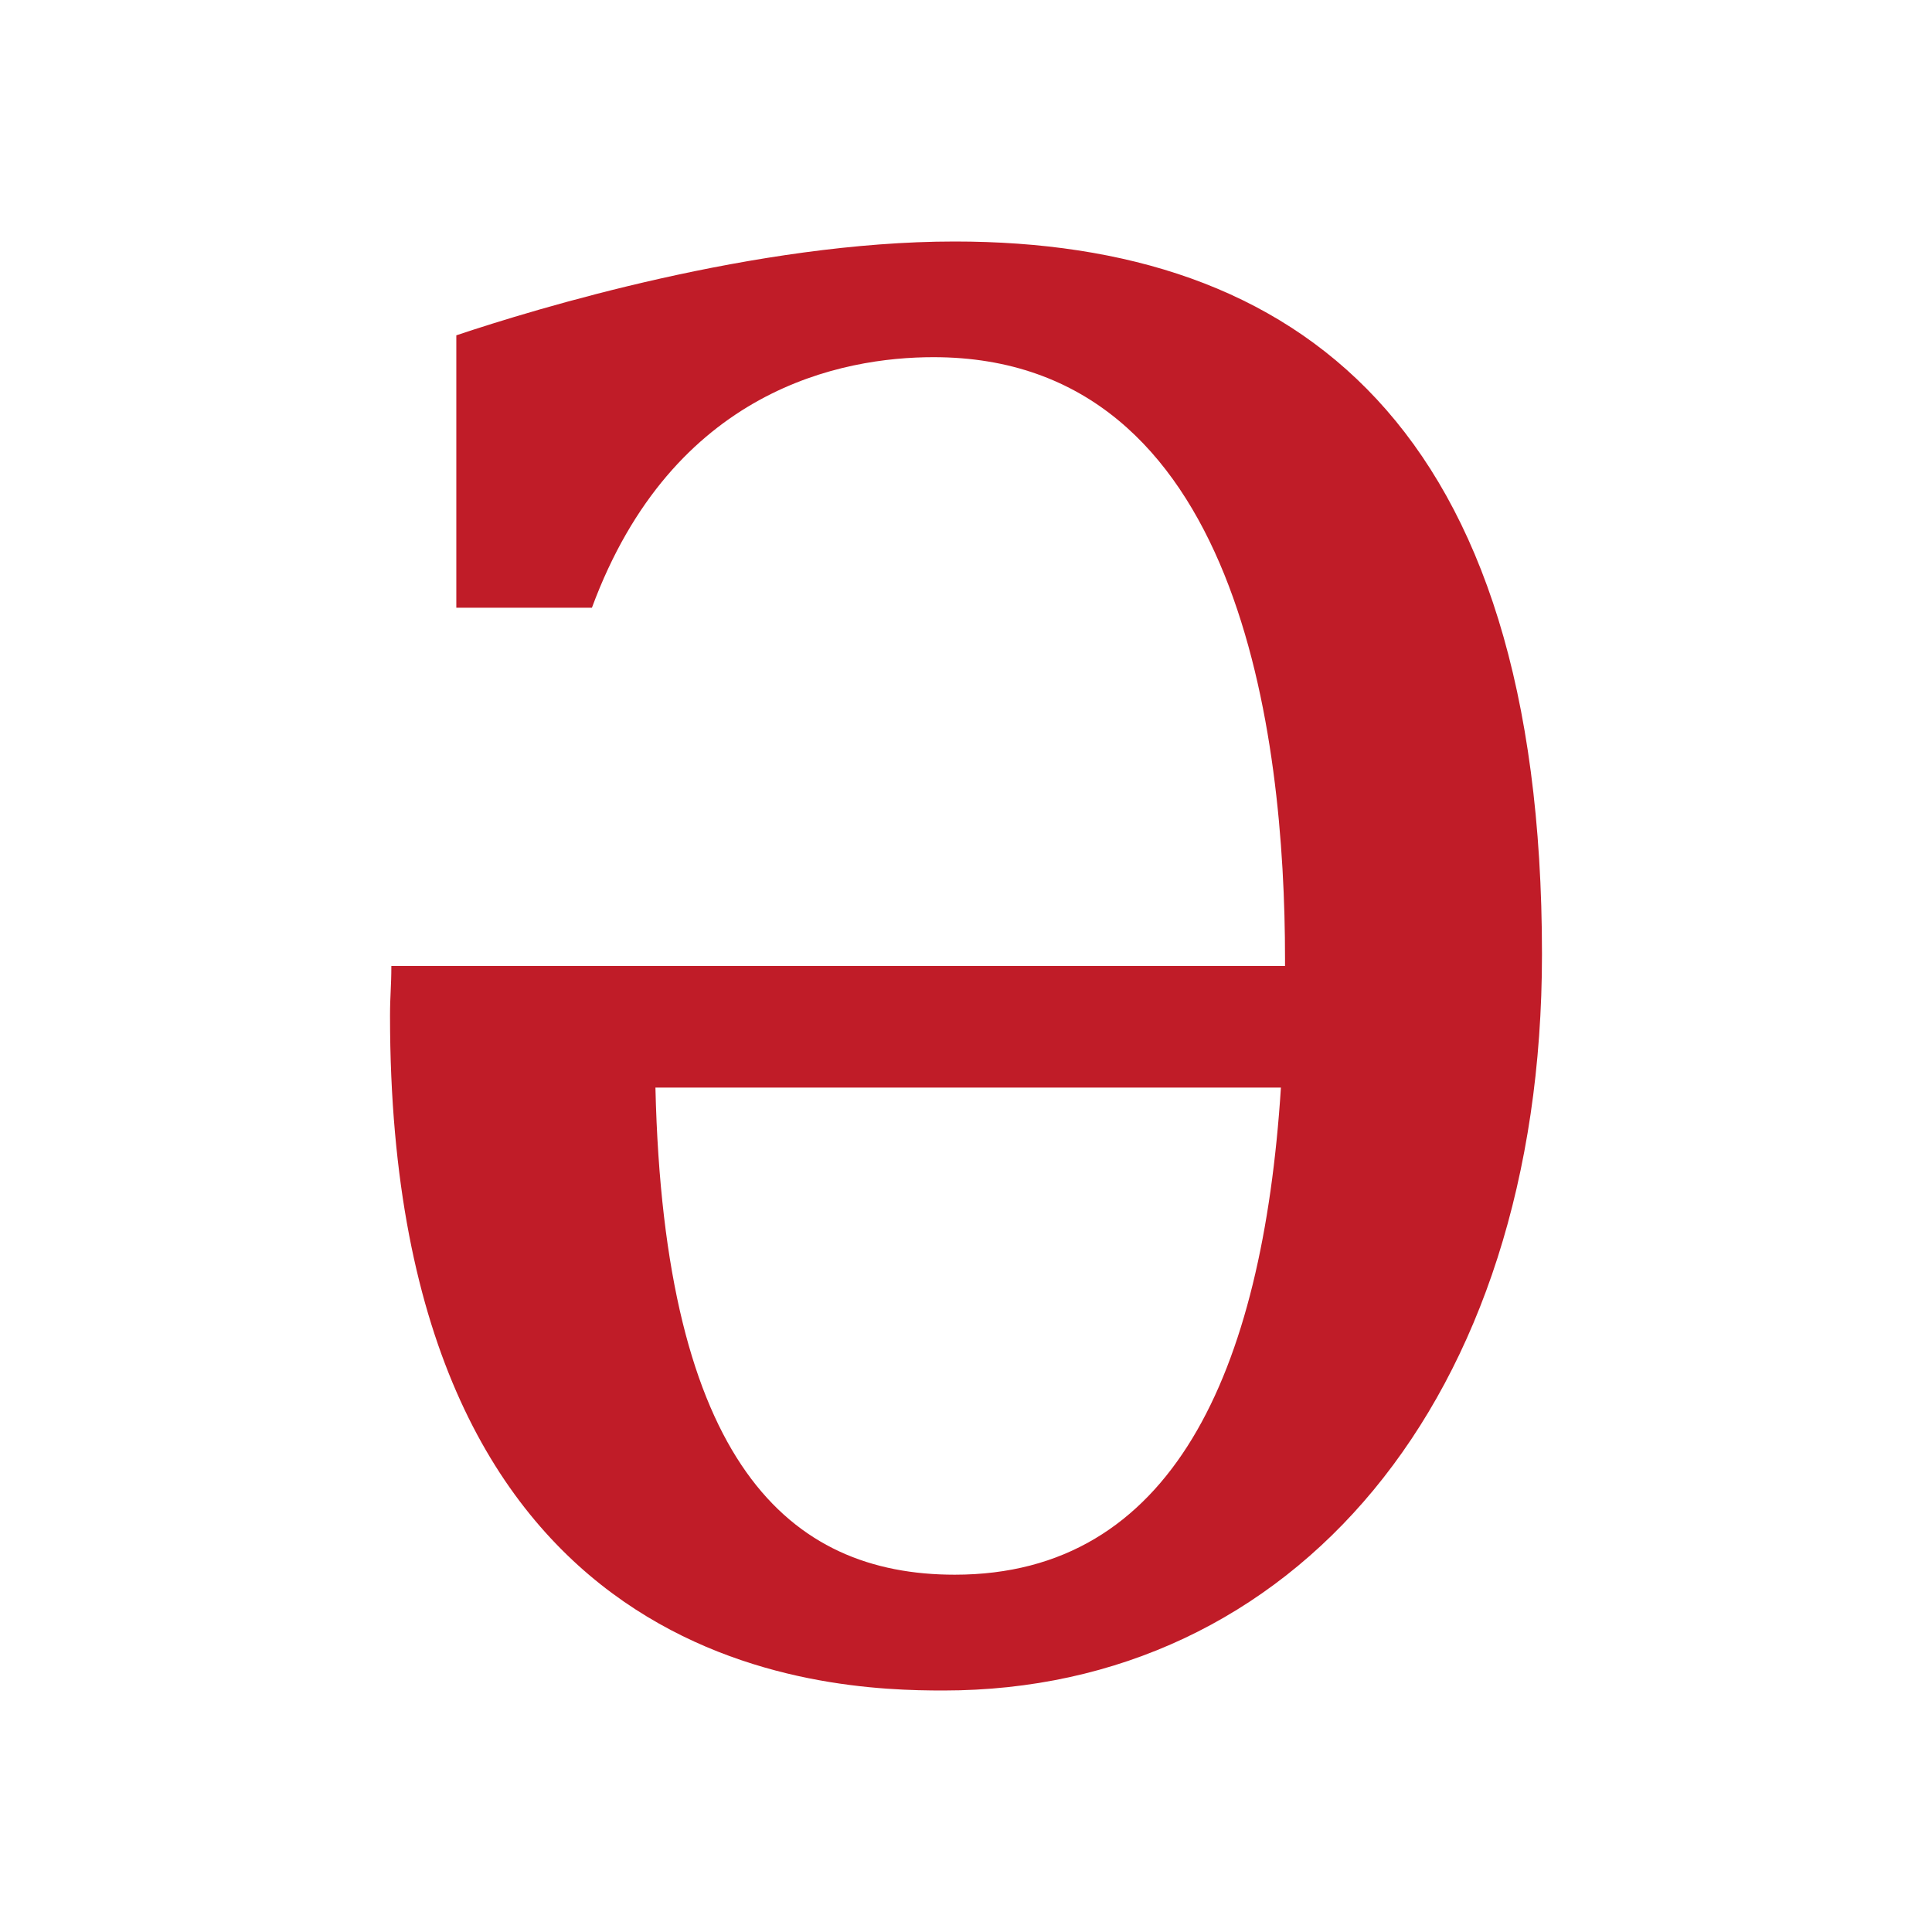
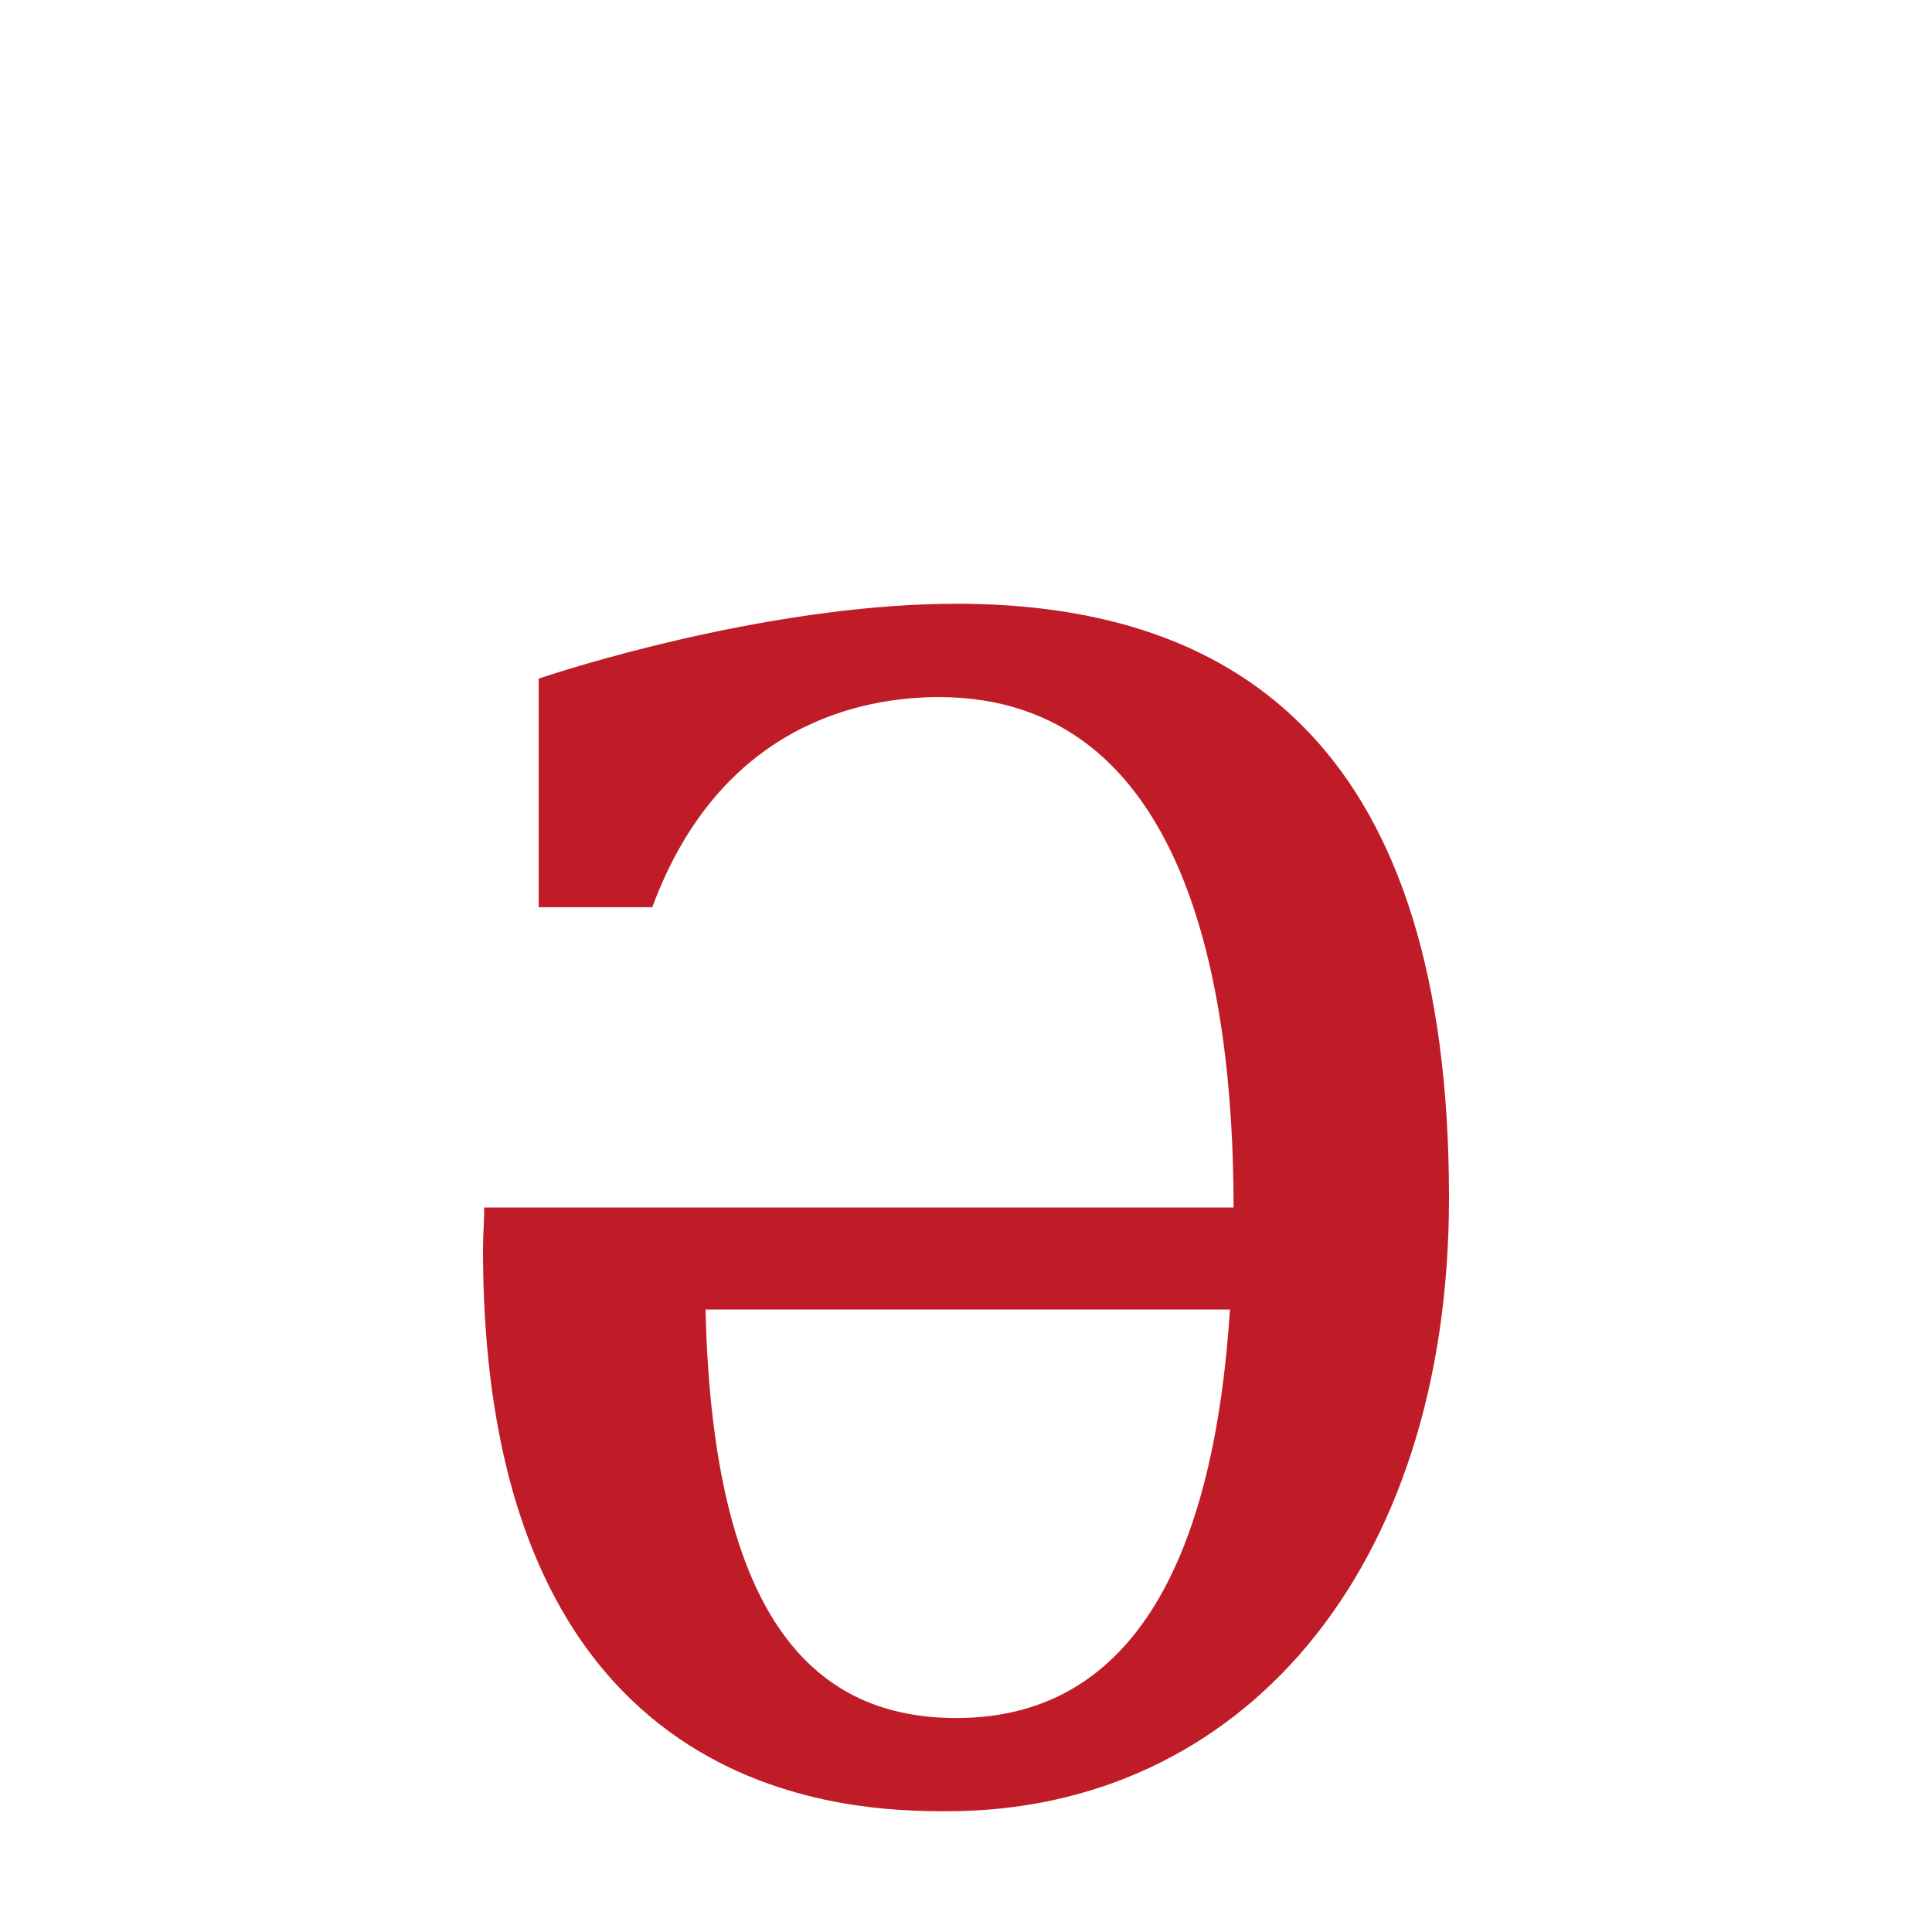
<svg xmlns="http://www.w3.org/2000/svg" width="16" height="16" viewBox="0 0 16 16" version="1.1" id="svg5" xml:space="preserve">
  <defs id="defs2" />
  <g id="layer1">
-     <path d="M 3.23,8.413 C 3.23,8.243 3.241,8.169 3.241,8 H 10.642 v -0.061 c 0,-1.842 -0.37,-4.981 -2.911,-4.981 -0.752,0 -2.159,0.26 -2.829,2.075 H 3.779 V 2.777 C 4.43,2.559 6.26,2 7.906,2 c 2.836,0 4.864,1.516 4.864,5.903 0,3.699 -2.065,6.097 -4.957,6.097 -0.951,0 -4.583,-0.104 -4.583,-5.587 z M 5.428,9.007 c 0.072,3.11 1.106,4.034 2.479,4.034 1.797,0 2.549,-1.666 2.701,-4.034 z" id="path3313" style="stroke-width:1;fill:#c01c28" />
+     <path d="m 4,10.346 c 0,-0.142 0.01,-0.204 0.01,-0.346 h 6.206 c 0,-1.84 -0.394,-4.227 -2.441,-4.227 -0.63,0 -1.81,0.218 -2.373,1.74 H 4.461 V 5.62 C 5.006,5.438 6.541,5 7.922,5 10.3,5 12,6.24 12,9.919 12,13.02 10.268,15 7.843,15 7.046,15 4,14.944 4,10.346 Z m 1.843,0.499 c 0.06,2.608 0.928,3.383 2.078,3.383 1.507,0 2.137,-1.397 2.265,-3.383 z" id="path3313" style="fill:#c01c28;stroke-width:1" />
  </g>
</svg>
